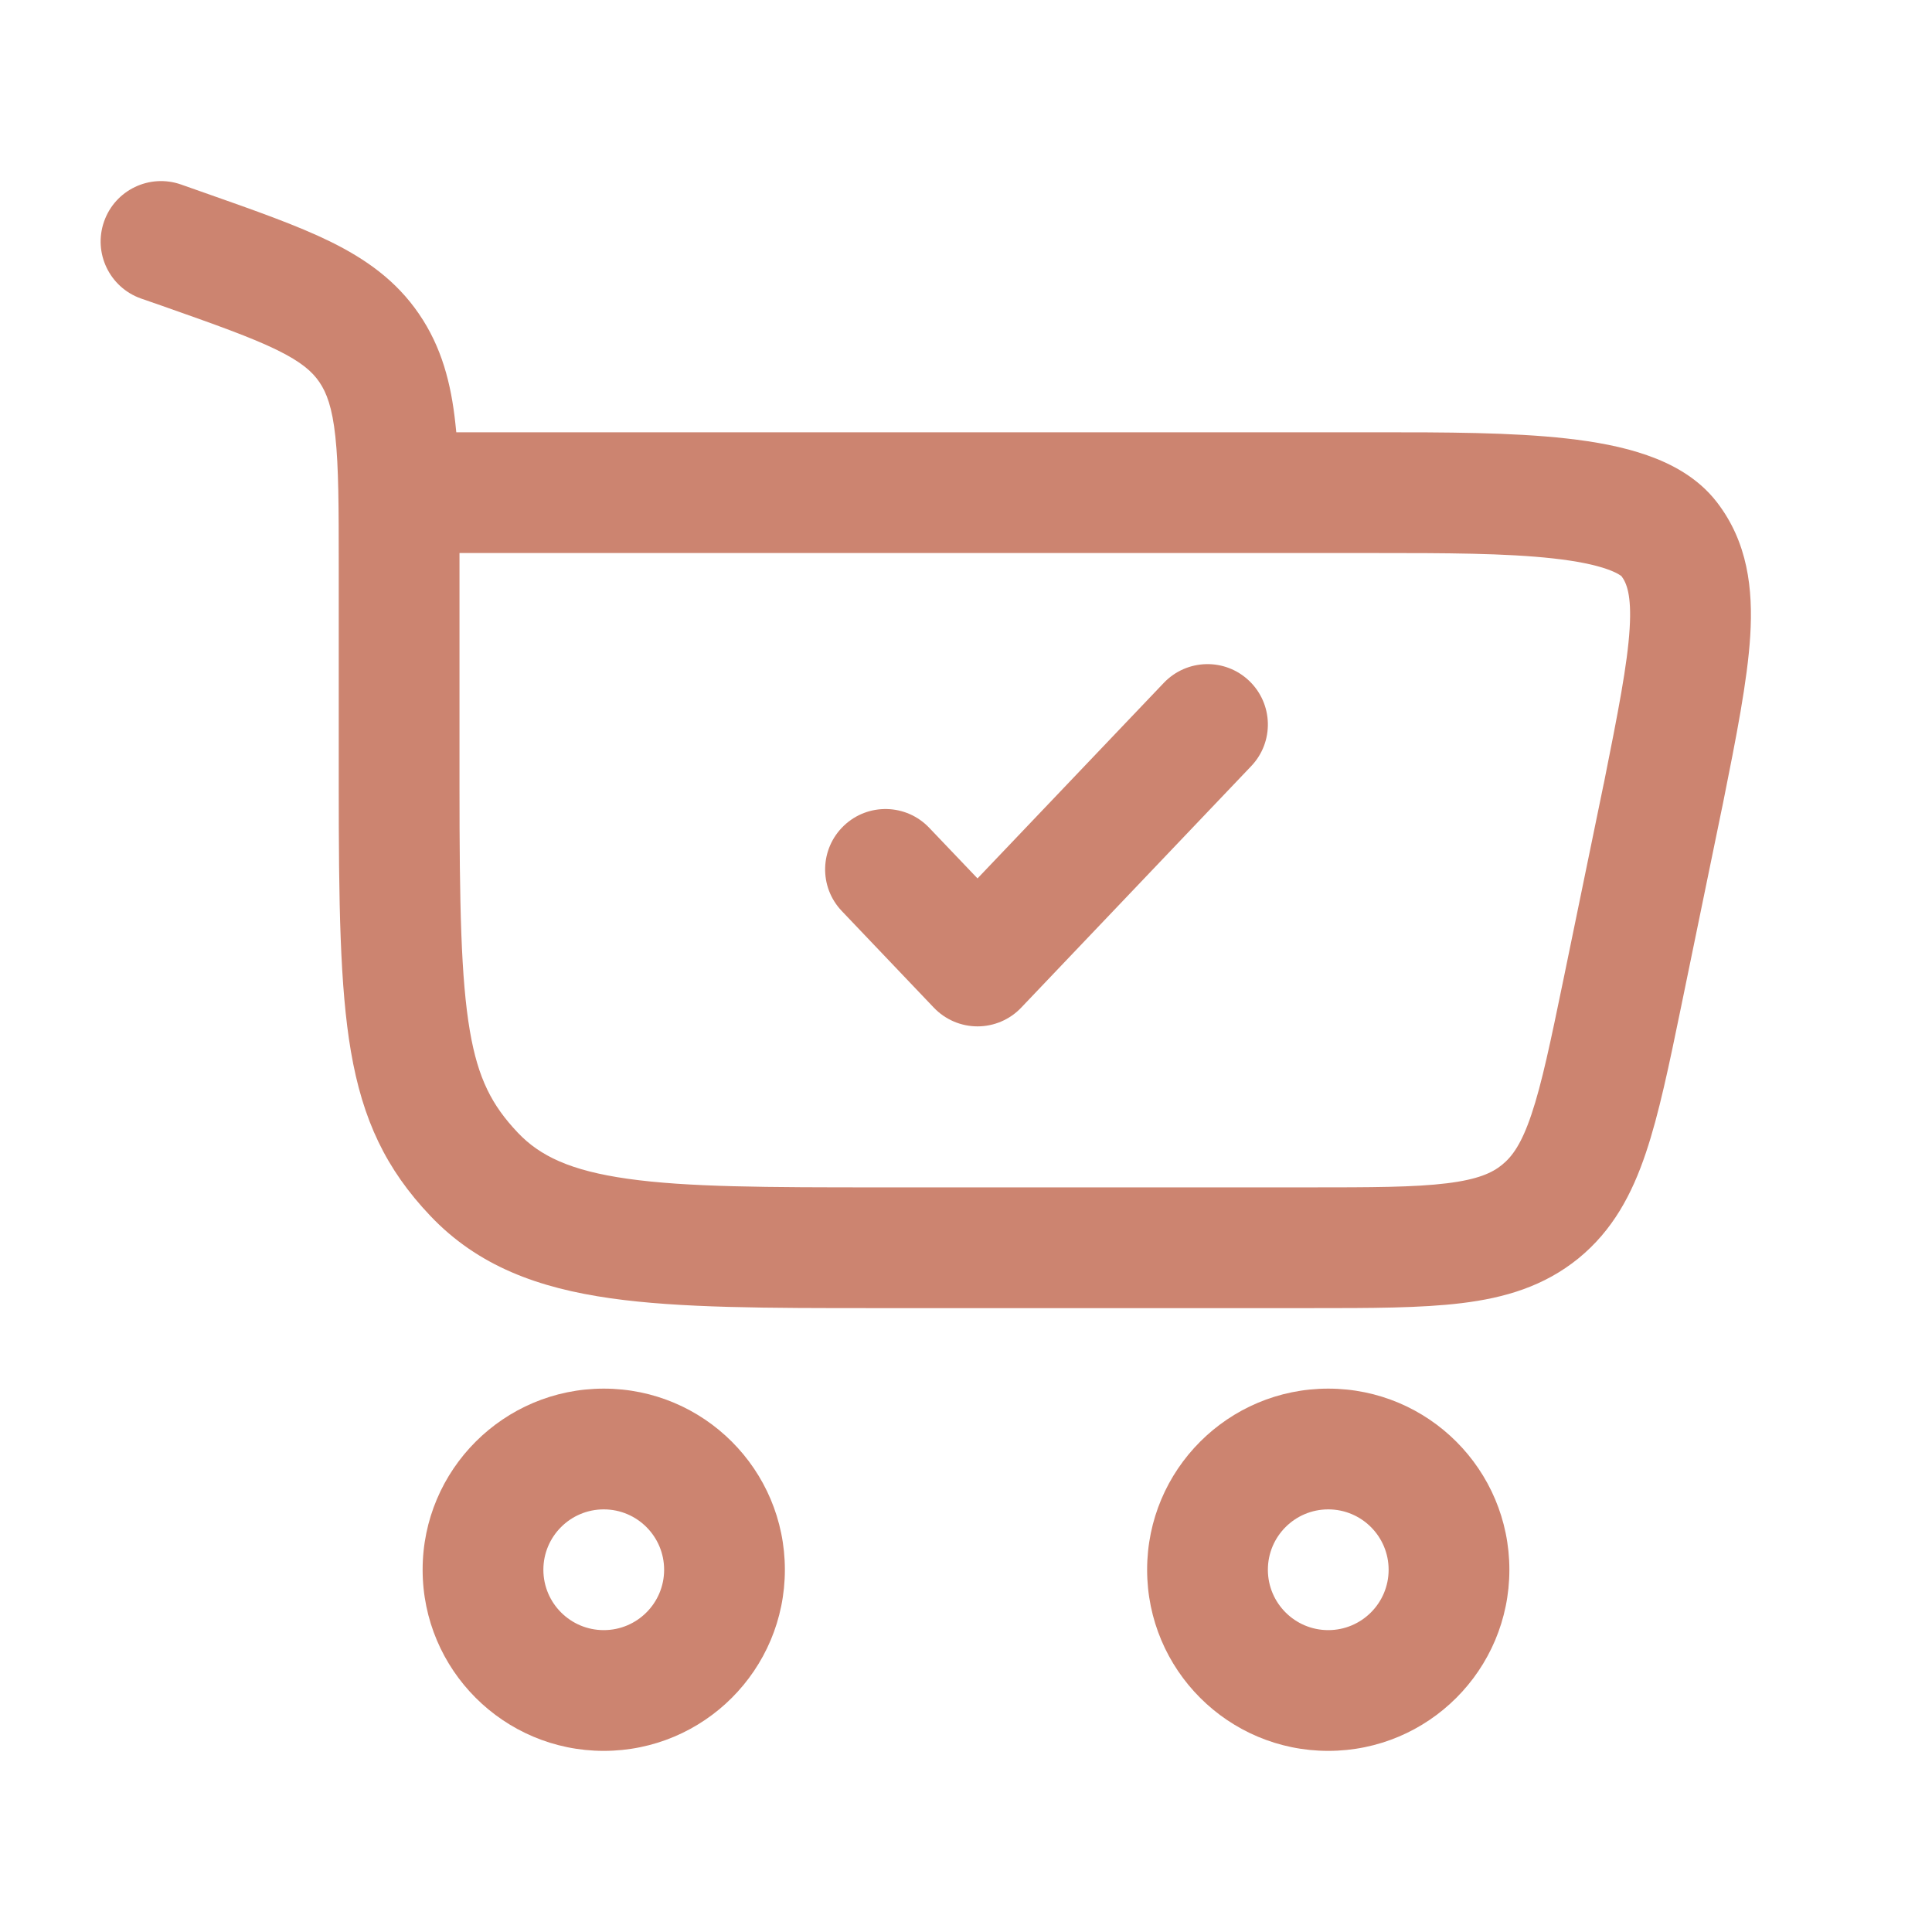
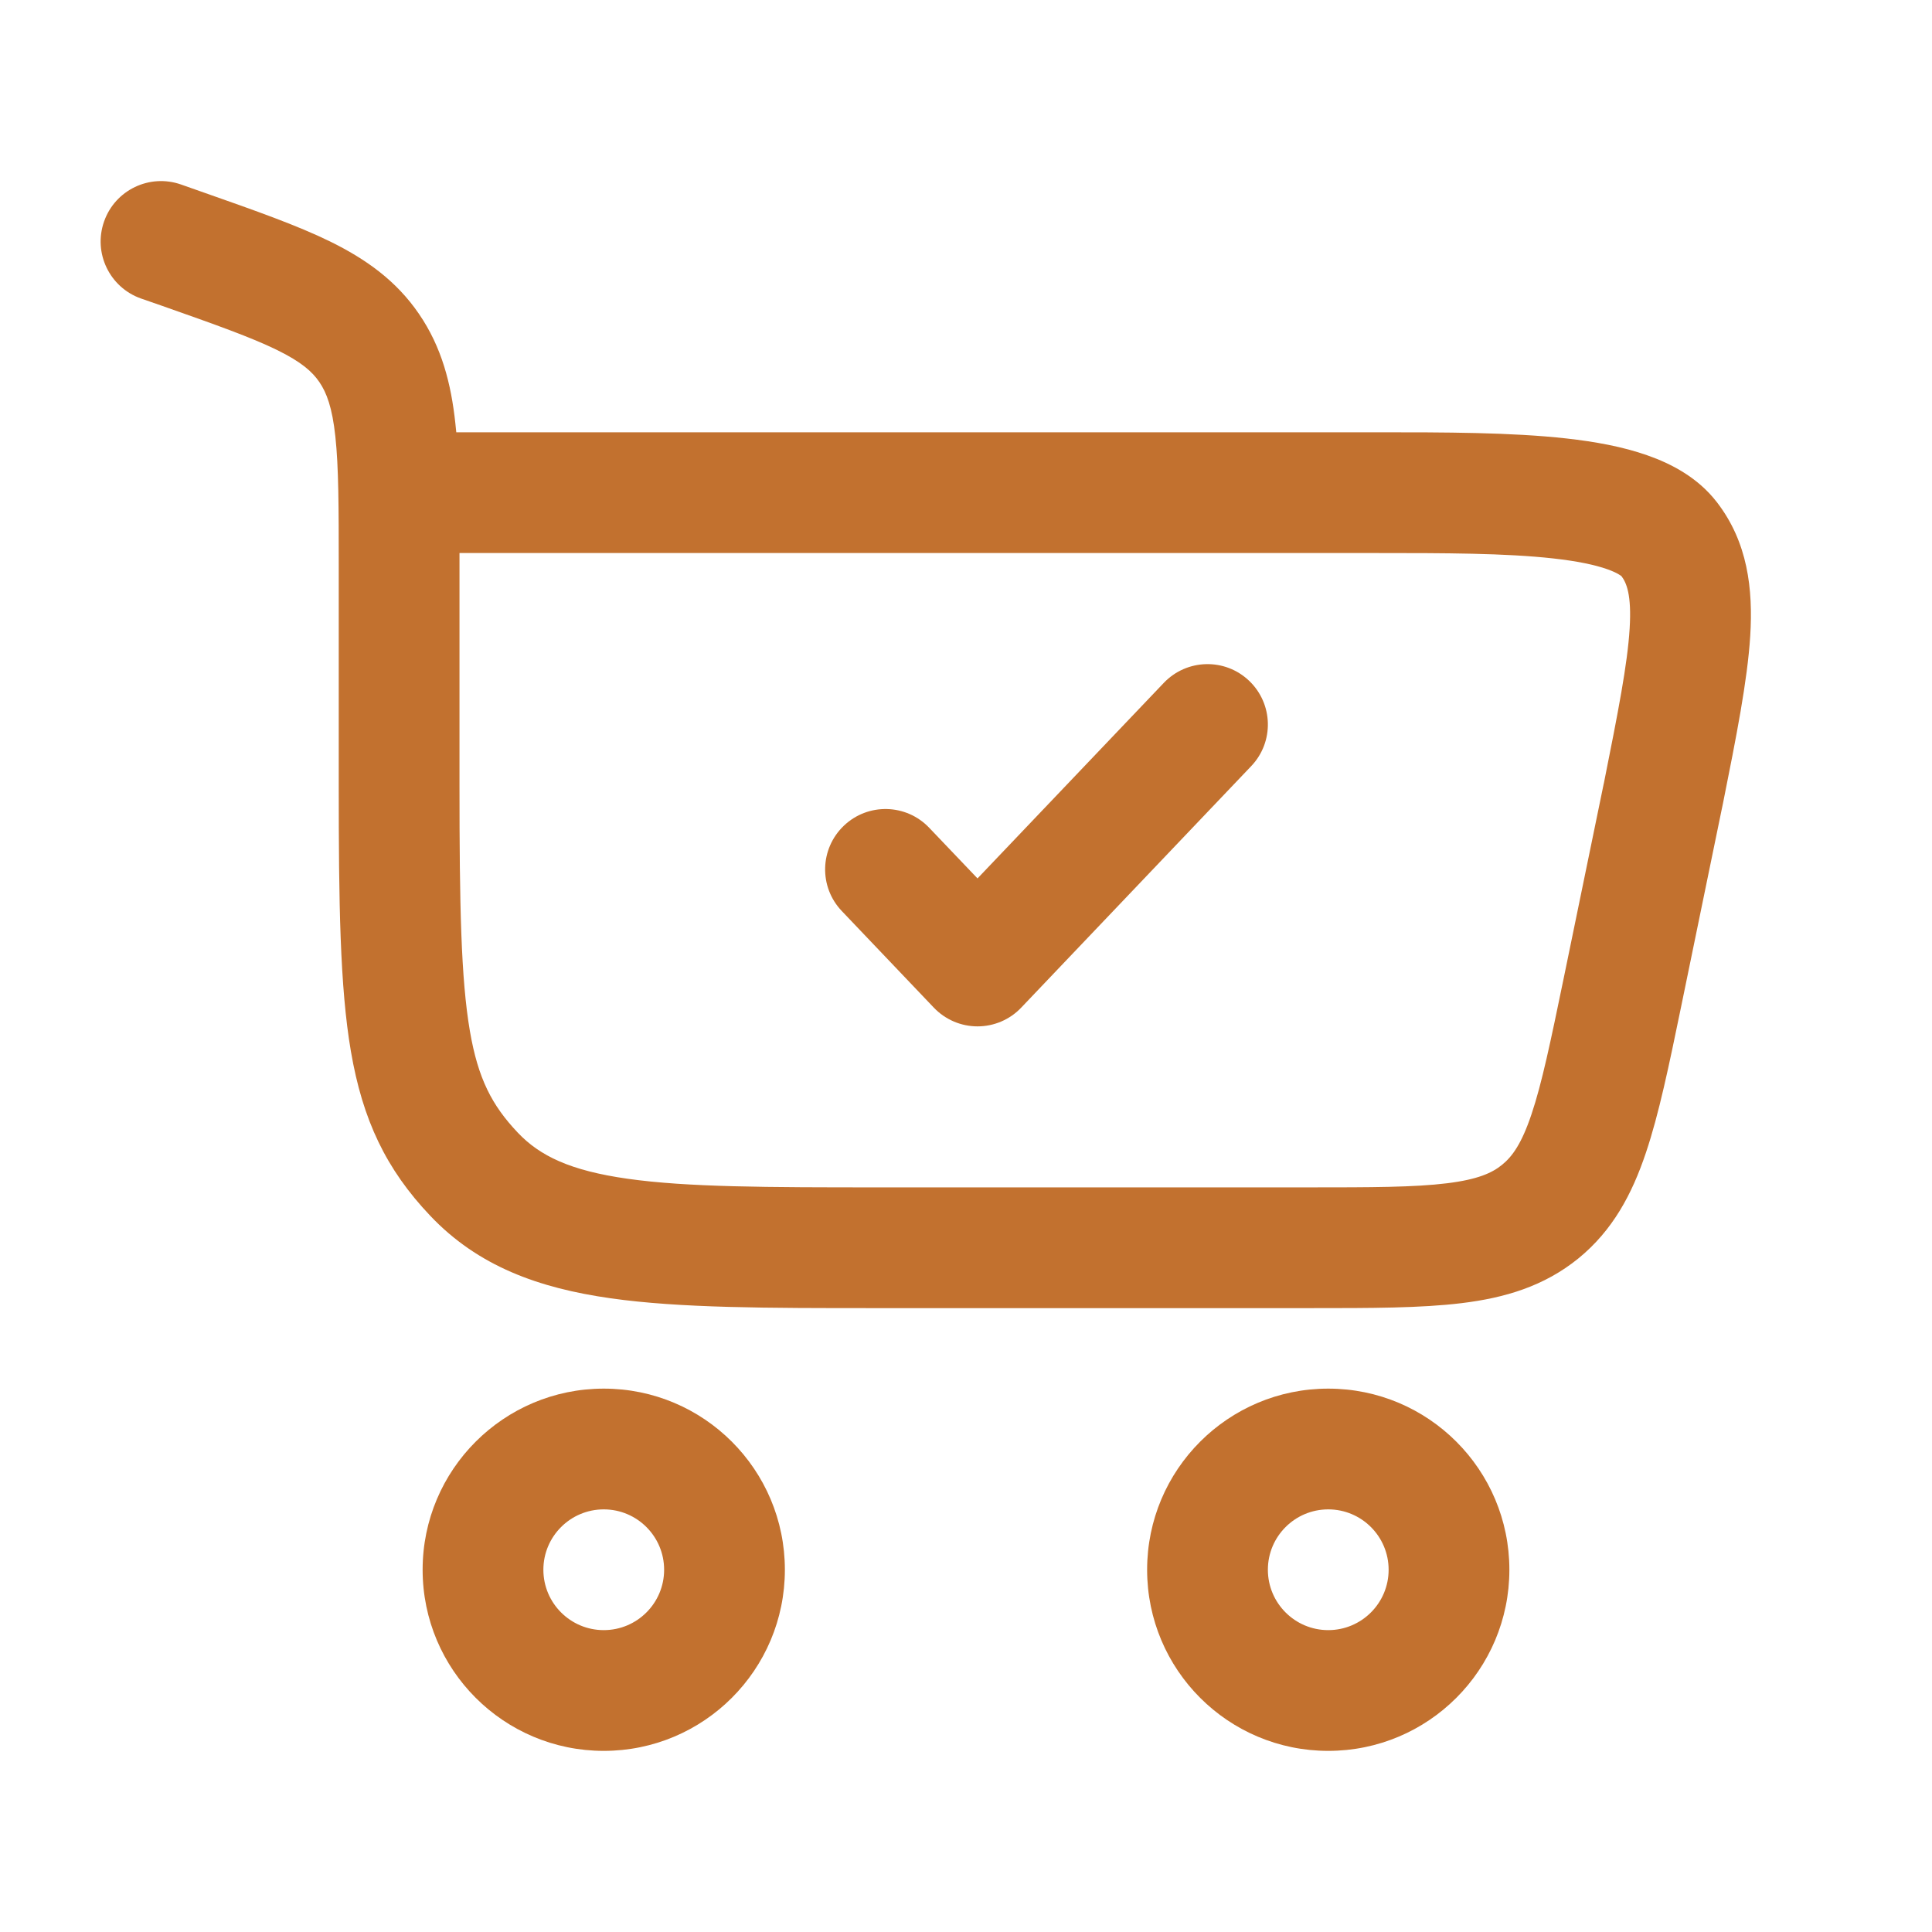
<svg xmlns="http://www.w3.org/2000/svg" width="24" height="24" viewBox="0 0 24 24" fill="none">
-   <path d="M15.543 9.517C15.829 9.217 15.817 8.743 15.517 8.457C15.217 8.171 14.743 8.183 14.457 8.483L12.143 10.912L11.543 10.283C11.258 9.983 10.783 9.971 10.483 10.257C10.183 10.543 10.171 11.017 10.457 11.317L11.6 12.517C11.742 12.666 11.938 12.75 12.143 12.75C12.348 12.75 12.545 12.666 12.686 12.517L15.543 9.517Z" fill="#cc8470" />
-   <path fillRule="evenodd" clipRule="evenodd" d="M1.293 2.751C1.43 2.36 1.858 2.155 2.249 2.292L2.55 2.398C3.167 2.615 3.691 2.799 4.103 3.001C4.543 3.218 4.921 3.484 5.205 3.9C5.487 4.312 5.604 4.765 5.657 5.262C5.661 5.297 5.665 5.333 5.668 5.37L17.12 5.37C17.939 5.37 18.773 5.37 19.461 5.447C19.81 5.486 20.157 5.548 20.463 5.656C20.764 5.761 21.094 5.934 21.329 6.24C21.711 6.736 21.778 7.314 21.742 7.9C21.707 8.458 21.569 9.152 21.404 9.977L21.393 10.03L21.392 10.034L20.884 12.503C20.734 13.23 20.608 13.841 20.445 14.323C20.273 14.835 20.034 15.284 19.608 15.632C19.181 15.979 18.692 16.123 18.157 16.188C17.652 16.25 17.028 16.25 16.286 16.25L10.88 16.25C9.535 16.25 8.445 16.25 7.587 16.128C6.69 16.001 5.938 15.729 5.344 15.102C4.797 14.526 4.505 13.914 4.359 13.06C4.222 12.26 4.208 11.213 4.208 9.76V7.038C4.208 6.298 4.207 5.803 4.166 5.423C4.127 5.06 4.057 4.878 3.967 4.746C3.879 4.617 3.745 4.497 3.442 4.348C3.119 4.19 2.68 4.034 2.013 3.799L1.751 3.708C1.361 3.57 1.155 3.142 1.293 2.751ZM5.708 6.87L5.708 9.76C5.708 11.249 5.726 12.158 5.837 12.807C5.939 13.402 6.112 13.732 6.432 14.07C6.705 14.358 7.082 14.542 7.797 14.643C8.538 14.748 9.521 14.75 10.938 14.75H16.241C17.04 14.75 17.571 14.749 17.975 14.699C18.357 14.652 18.535 14.571 18.66 14.469C18.785 14.367 18.901 14.21 19.024 13.844C19.154 13.459 19.262 12.939 19.424 12.156L19.922 9.736L19.923 9.734C20.101 8.844 20.217 8.252 20.244 7.808C20.27 7.386 20.204 7.239 20.143 7.158C20.137 7.153 20.093 7.116 19.966 7.071C19.811 7.016 19.59 6.97 19.294 6.937C18.699 6.871 17.945 6.87 17.089 6.87H5.708Z" fill="#cc8470" />
-   <path fillRule="evenodd" clipRule="evenodd" d="M5.25 19.5C5.25 20.743 6.258 21.75 7.5 21.75C8.743 21.75 9.75 20.743 9.75 19.5C9.75 18.257 8.743 17.25 7.5 17.25C6.258 17.25 5.25 18.257 5.25 19.5ZM7.5 20.25C7.086 20.25 6.75 19.914 6.75 19.5C6.75 19.086 7.086 18.75 7.5 18.75C7.914 18.75 8.25 19.086 8.25 19.5C8.25 19.914 7.914 20.25 7.5 20.25Z" fill="#cc8470" />
-   <path fillRule="evenodd" clipRule="evenodd" d="M14.25 19.5C14.25 20.743 15.257 21.75 16.5 21.75C17.743 21.75 18.75 20.743 18.75 19.5C18.75 18.257 17.743 17.25 16.5 17.25C15.257 17.25 14.25 18.257 14.25 19.5ZM16.5 20.25C16.086 20.25 15.75 19.914 15.75 19.5C15.75 19.086 16.086 18.75 16.5 18.75C16.914 18.75 17.25 19.086 17.25 19.5C17.25 19.914 16.914 20.25 16.5 20.25Z" fill="#cc8470" />
+   <path d="M15.543 9.517C15.829 9.217 15.817 8.743 15.517 8.457C15.217 8.171 14.743 8.183 14.457 8.483L12.143 10.912L11.543 10.283C11.258 9.983 10.783 9.971 10.483 10.257C10.183 10.543 10.171 11.017 10.457 11.317L11.6 12.517C11.742 12.666 11.938 12.75 12.143 12.75C12.348 12.75 12.545 12.666 12.686 12.517L15.543 9.517Z" fill="#c2712f" />
+   <path fillRule="evenodd" clipRule="evenodd" d="M1.293 2.751C1.43 2.36 1.858 2.155 2.249 2.292L2.55 2.398C3.167 2.615 3.691 2.799 4.103 3.001C4.543 3.218 4.921 3.484 5.205 3.9C5.487 4.312 5.604 4.765 5.657 5.262C5.661 5.297 5.665 5.333 5.668 5.37L17.12 5.37C17.939 5.37 18.773 5.37 19.461 5.447C19.81 5.486 20.157 5.548 20.463 5.656C20.764 5.761 21.094 5.934 21.329 6.24C21.711 6.736 21.778 7.314 21.742 7.9C21.707 8.458 21.569 9.152 21.404 9.977L21.393 10.03L21.392 10.034L20.884 12.503C20.734 13.23 20.608 13.841 20.445 14.323C20.273 14.835 20.034 15.284 19.608 15.632C19.181 15.979 18.692 16.123 18.157 16.188C17.652 16.25 17.028 16.25 16.286 16.25L10.88 16.25C9.535 16.25 8.445 16.25 7.587 16.128C6.69 16.001 5.938 15.729 5.344 15.102C4.797 14.526 4.505 13.914 4.359 13.06C4.222 12.26 4.208 11.213 4.208 9.76V7.038C4.208 6.298 4.207 5.803 4.166 5.423C4.127 5.06 4.057 4.878 3.967 4.746C3.879 4.617 3.745 4.497 3.442 4.348C3.119 4.19 2.68 4.034 2.013 3.799L1.751 3.708C1.361 3.57 1.155 3.142 1.293 2.751ZM5.708 6.87L5.708 9.76C5.708 11.249 5.726 12.158 5.837 12.807C5.939 13.402 6.112 13.732 6.432 14.07C6.705 14.358 7.082 14.542 7.797 14.643C8.538 14.748 9.521 14.75 10.938 14.75H16.241C17.04 14.75 17.571 14.749 17.975 14.699C18.357 14.652 18.535 14.571 18.66 14.469C18.785 14.367 18.901 14.21 19.024 13.844C19.154 13.459 19.262 12.939 19.424 12.156L19.922 9.736L19.923 9.734C20.101 8.844 20.217 8.252 20.244 7.808C20.27 7.386 20.204 7.239 20.143 7.158C20.137 7.153 20.093 7.116 19.966 7.071C19.811 7.016 19.59 6.97 19.294 6.937C18.699 6.871 17.945 6.87 17.089 6.87H5.708Z" fill="#c2712f" />
+   <path fillRule="evenodd" clipRule="evenodd" d="M5.25 19.5C5.25 20.743 6.258 21.75 7.5 21.75C8.743 21.75 9.75 20.743 9.75 19.5C9.75 18.257 8.743 17.25 7.5 17.25C6.258 17.25 5.25 18.257 5.25 19.5ZM7.5 20.25C7.086 20.25 6.75 19.914 6.75 19.5C6.75 19.086 7.086 18.75 7.5 18.75C7.914 18.75 8.25 19.086 8.25 19.5C8.25 19.914 7.914 20.25 7.5 20.25Z" fill="#c2712f" />
+   <path fillRule="evenodd" clipRule="evenodd" d="M14.25 19.5C14.25 20.743 15.257 21.75 16.5 21.75C17.743 21.75 18.75 20.743 18.75 19.5C18.75 18.257 17.743 17.25 16.5 17.25C15.257 17.25 14.25 18.257 14.25 19.5ZM16.5 20.25C16.086 20.25 15.75 19.914 15.75 19.5C15.75 19.086 16.086 18.75 16.5 18.75C16.914 18.75 17.25 19.086 17.25 19.5C17.25 19.914 16.914 20.25 16.5 20.25Z" fill="#c2712f" />
</svg>
